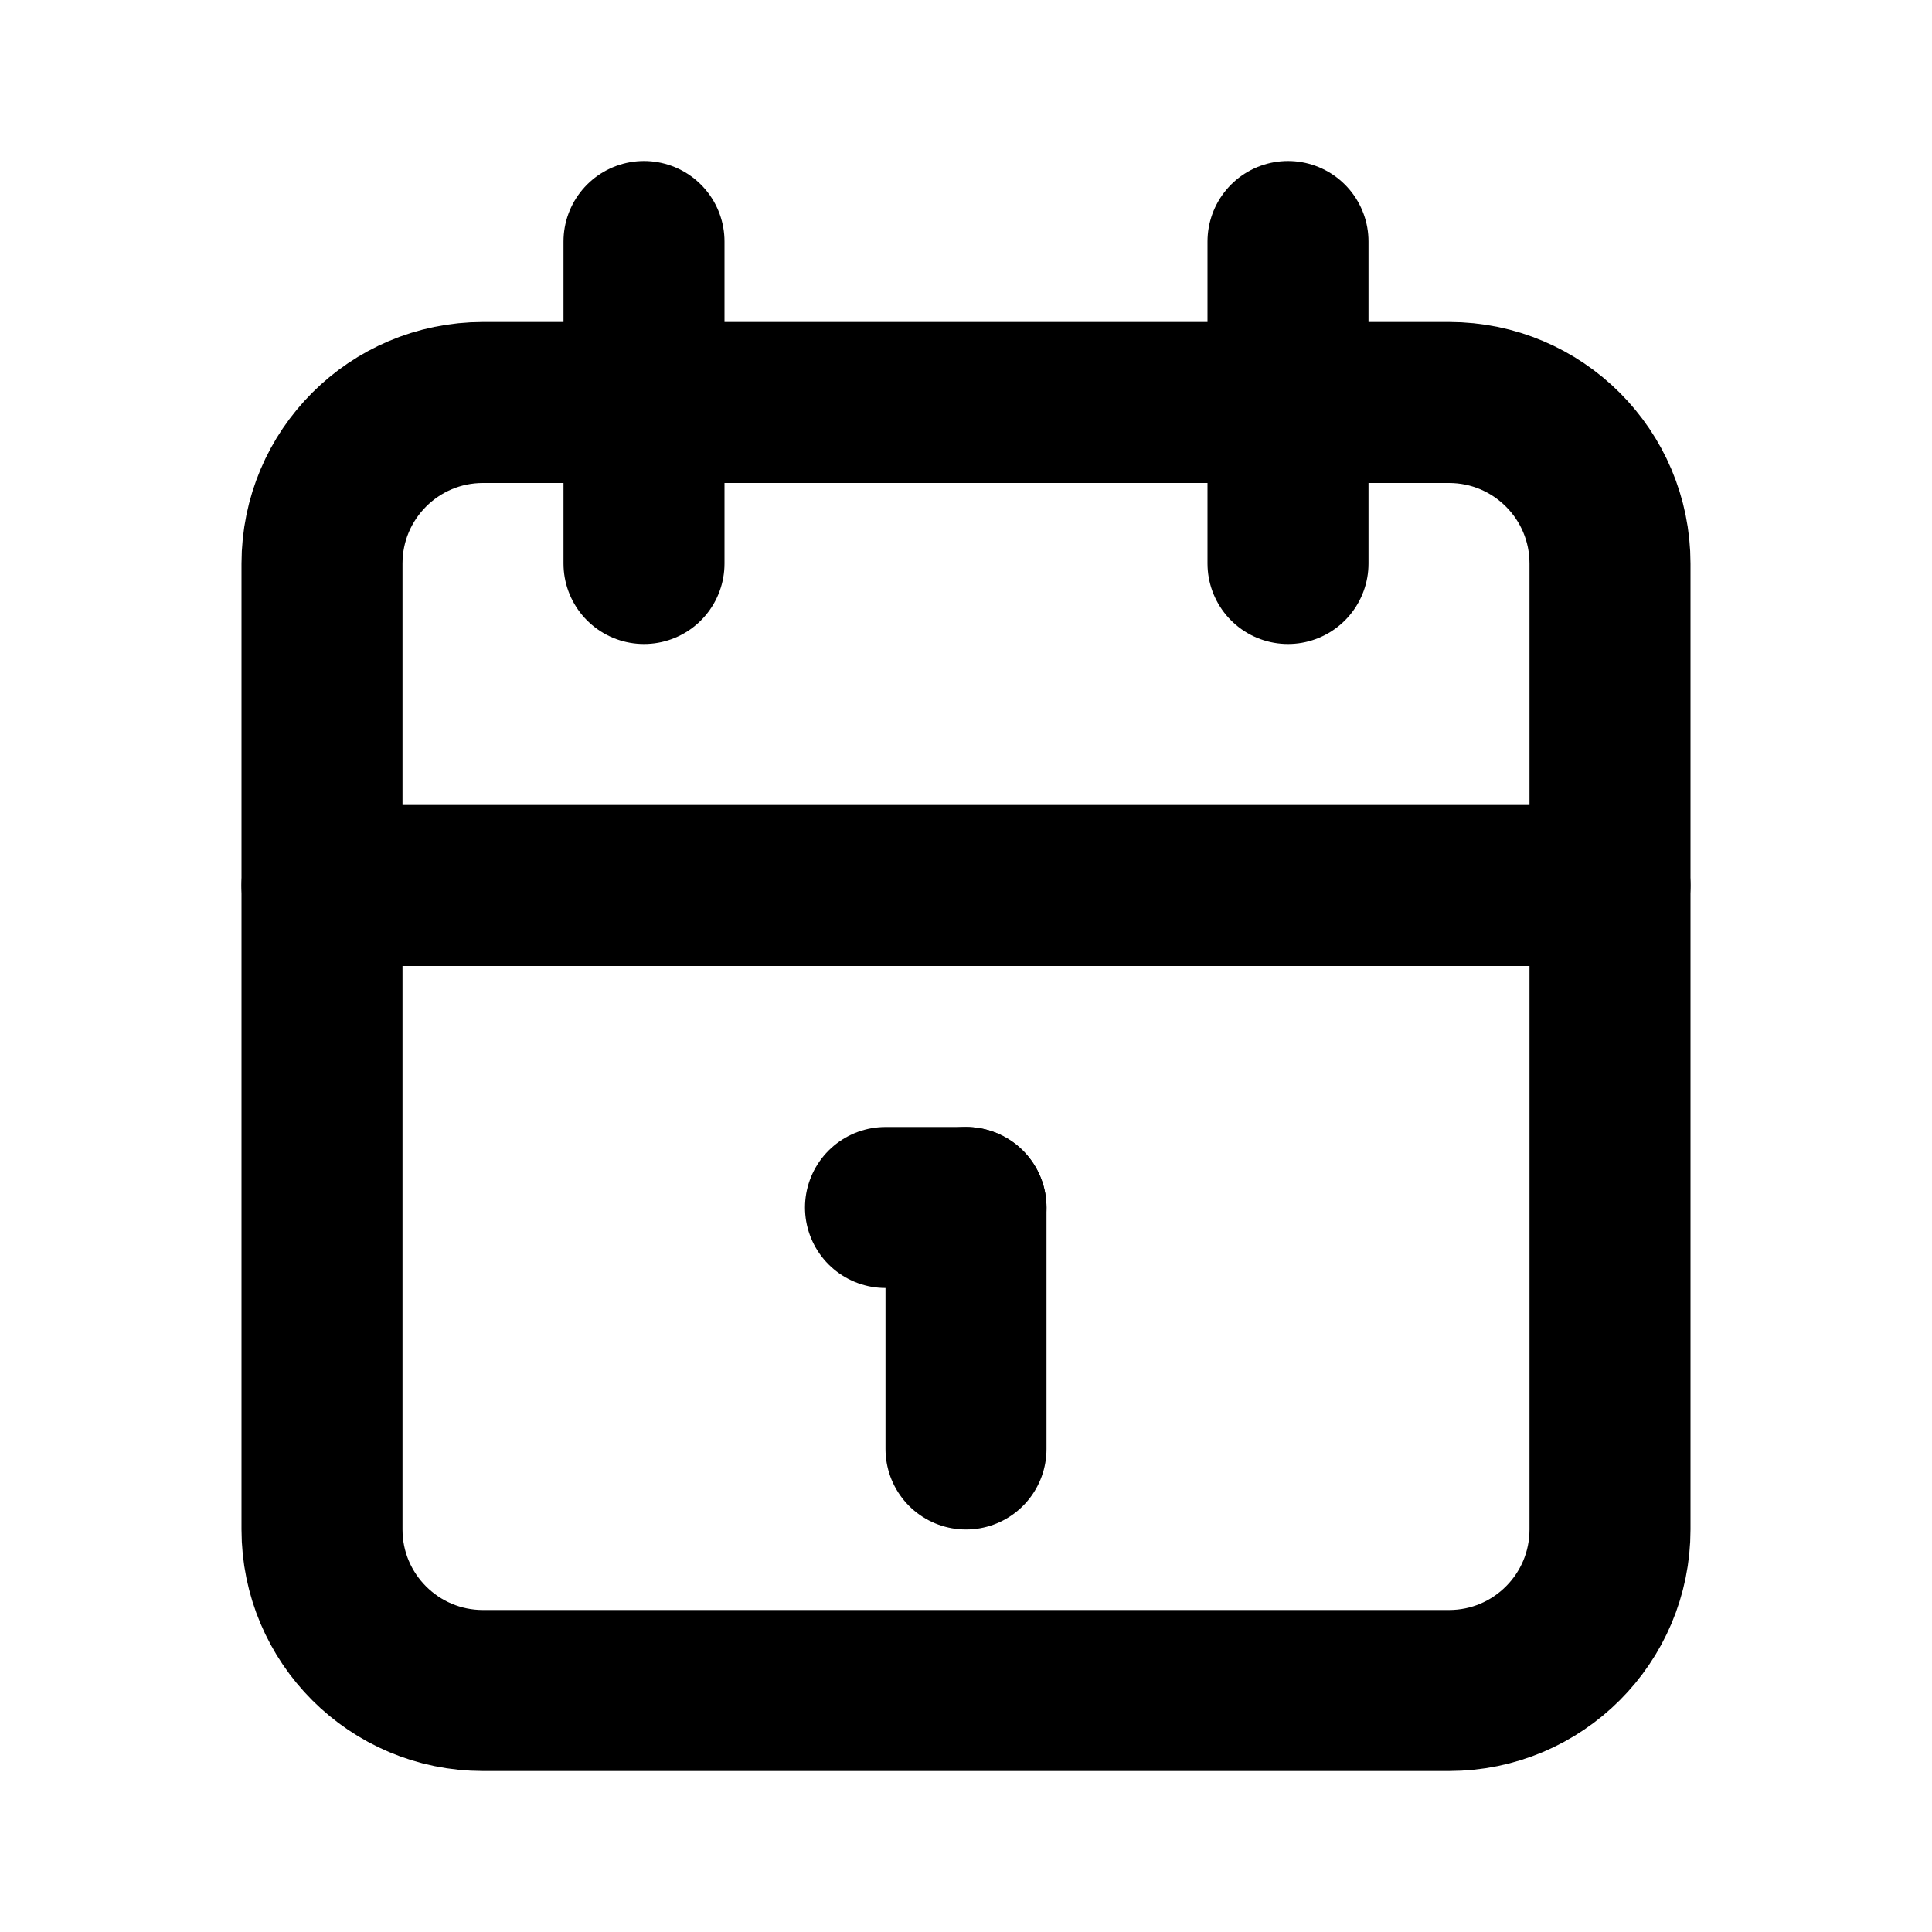
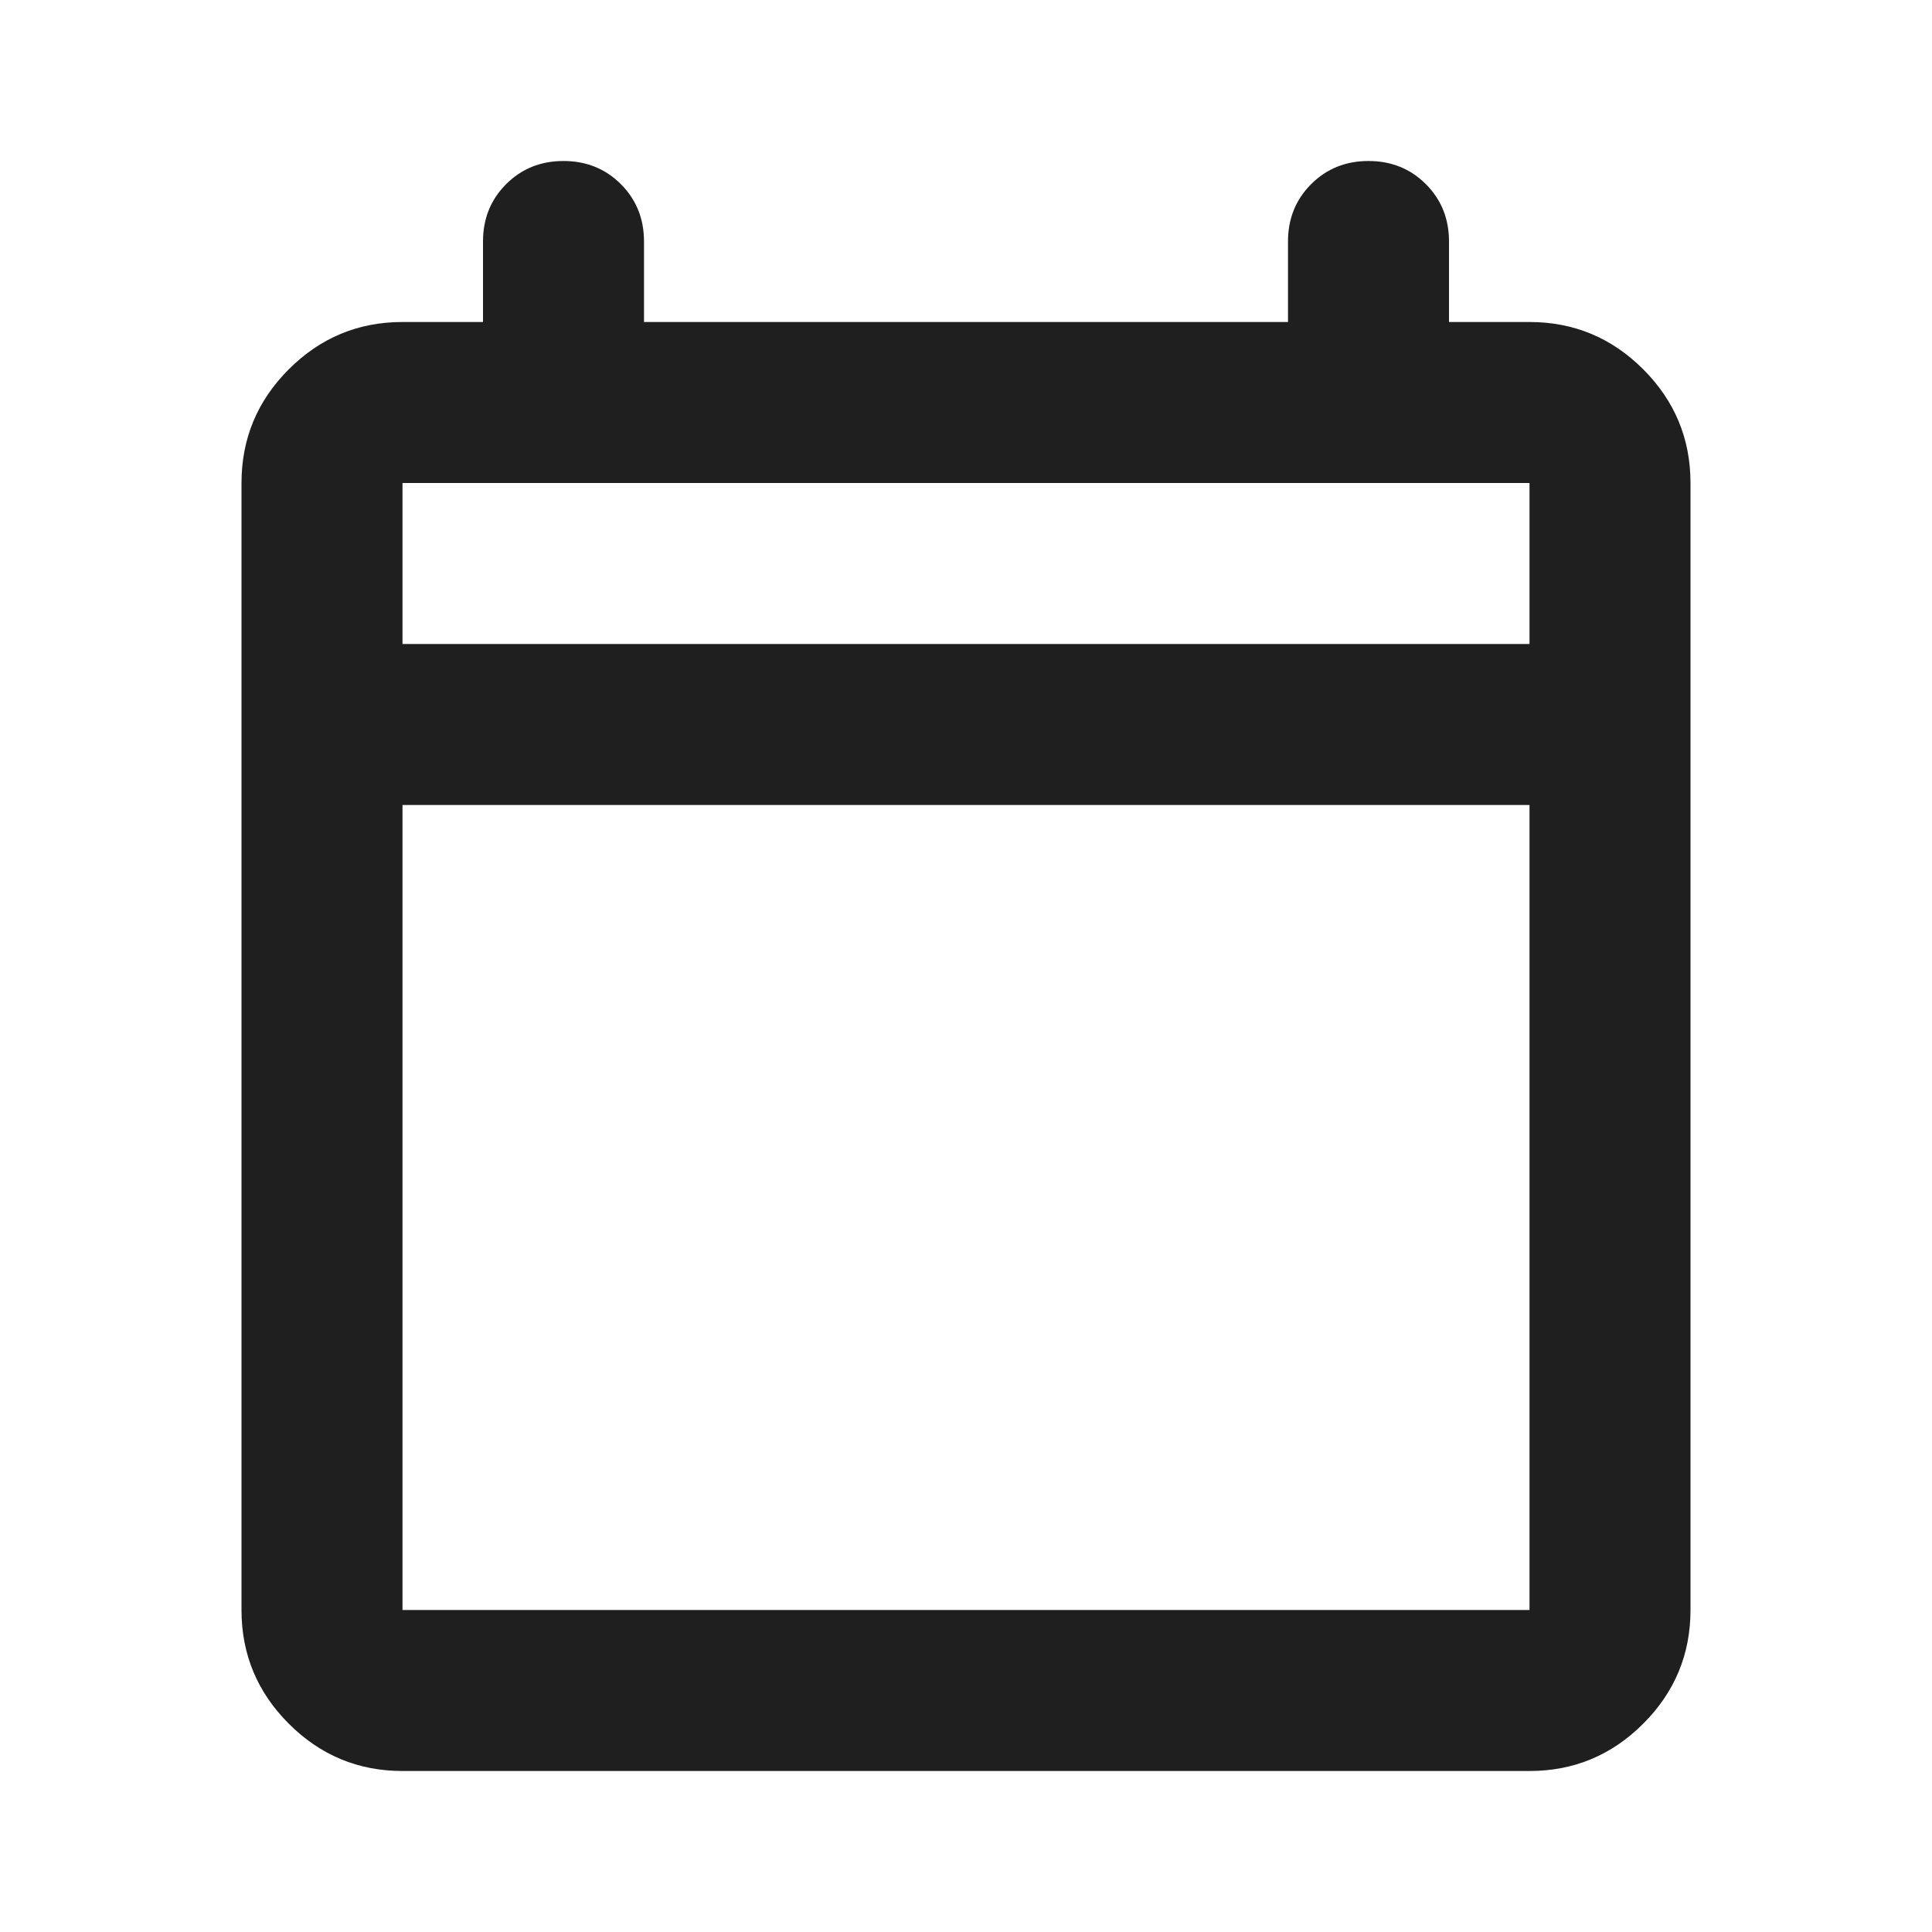
- <svg xmlns="http://www.w3.org/2000/svg" class="icon icon-tabler icon-tabler-calendar" width="24" height="24" viewBox="0 0 24 24" stroke-width="2" stroke="currentColor" fill="none" stroke-linecap="round" stroke-linejoin="round">
-   <path stroke="none" d="M0 0h24v24H0z" fill="none" />
-   <path d="M4 7a2 2 0 0 1 2 -2h12a2 2 0 0 1 2 2v12a2 2 0 0 1 -2 2h-12a2 2 0 0 1 -2 -2v-12z" />
-   <path d="M16 3v4" />
-   <path d="M8 3v4" />
-   <path d="M4 11h16" />
-   <path d="M11 15h1" />
-   <path d="M12 15v3" />
+ <svg xmlns="http://www.w3.org/2000/svg" height="24px" viewBox="0 -960 960 960" width="24px" fill="#1f1f1f">
+   <path d="M200-80q-33 0-56.5-23.5T120-160v-560q0-33 23.5-56.5T200-800h40v-40q0-17 11.5-28.5T280-880q17 0 28.5 11.5T320-840v40h320v-40q0-17 11.5-28.5T680-880q17 0 28.5 11.5T720-840v40h40q33 0 56.5 23.5T840-720v560q0 33-23.5 56.5T760-80H200Zm0-80h560v-400H200v400Zm0-480h560v-80H200v80Zm0 0v-80 80Z" />
</svg>
